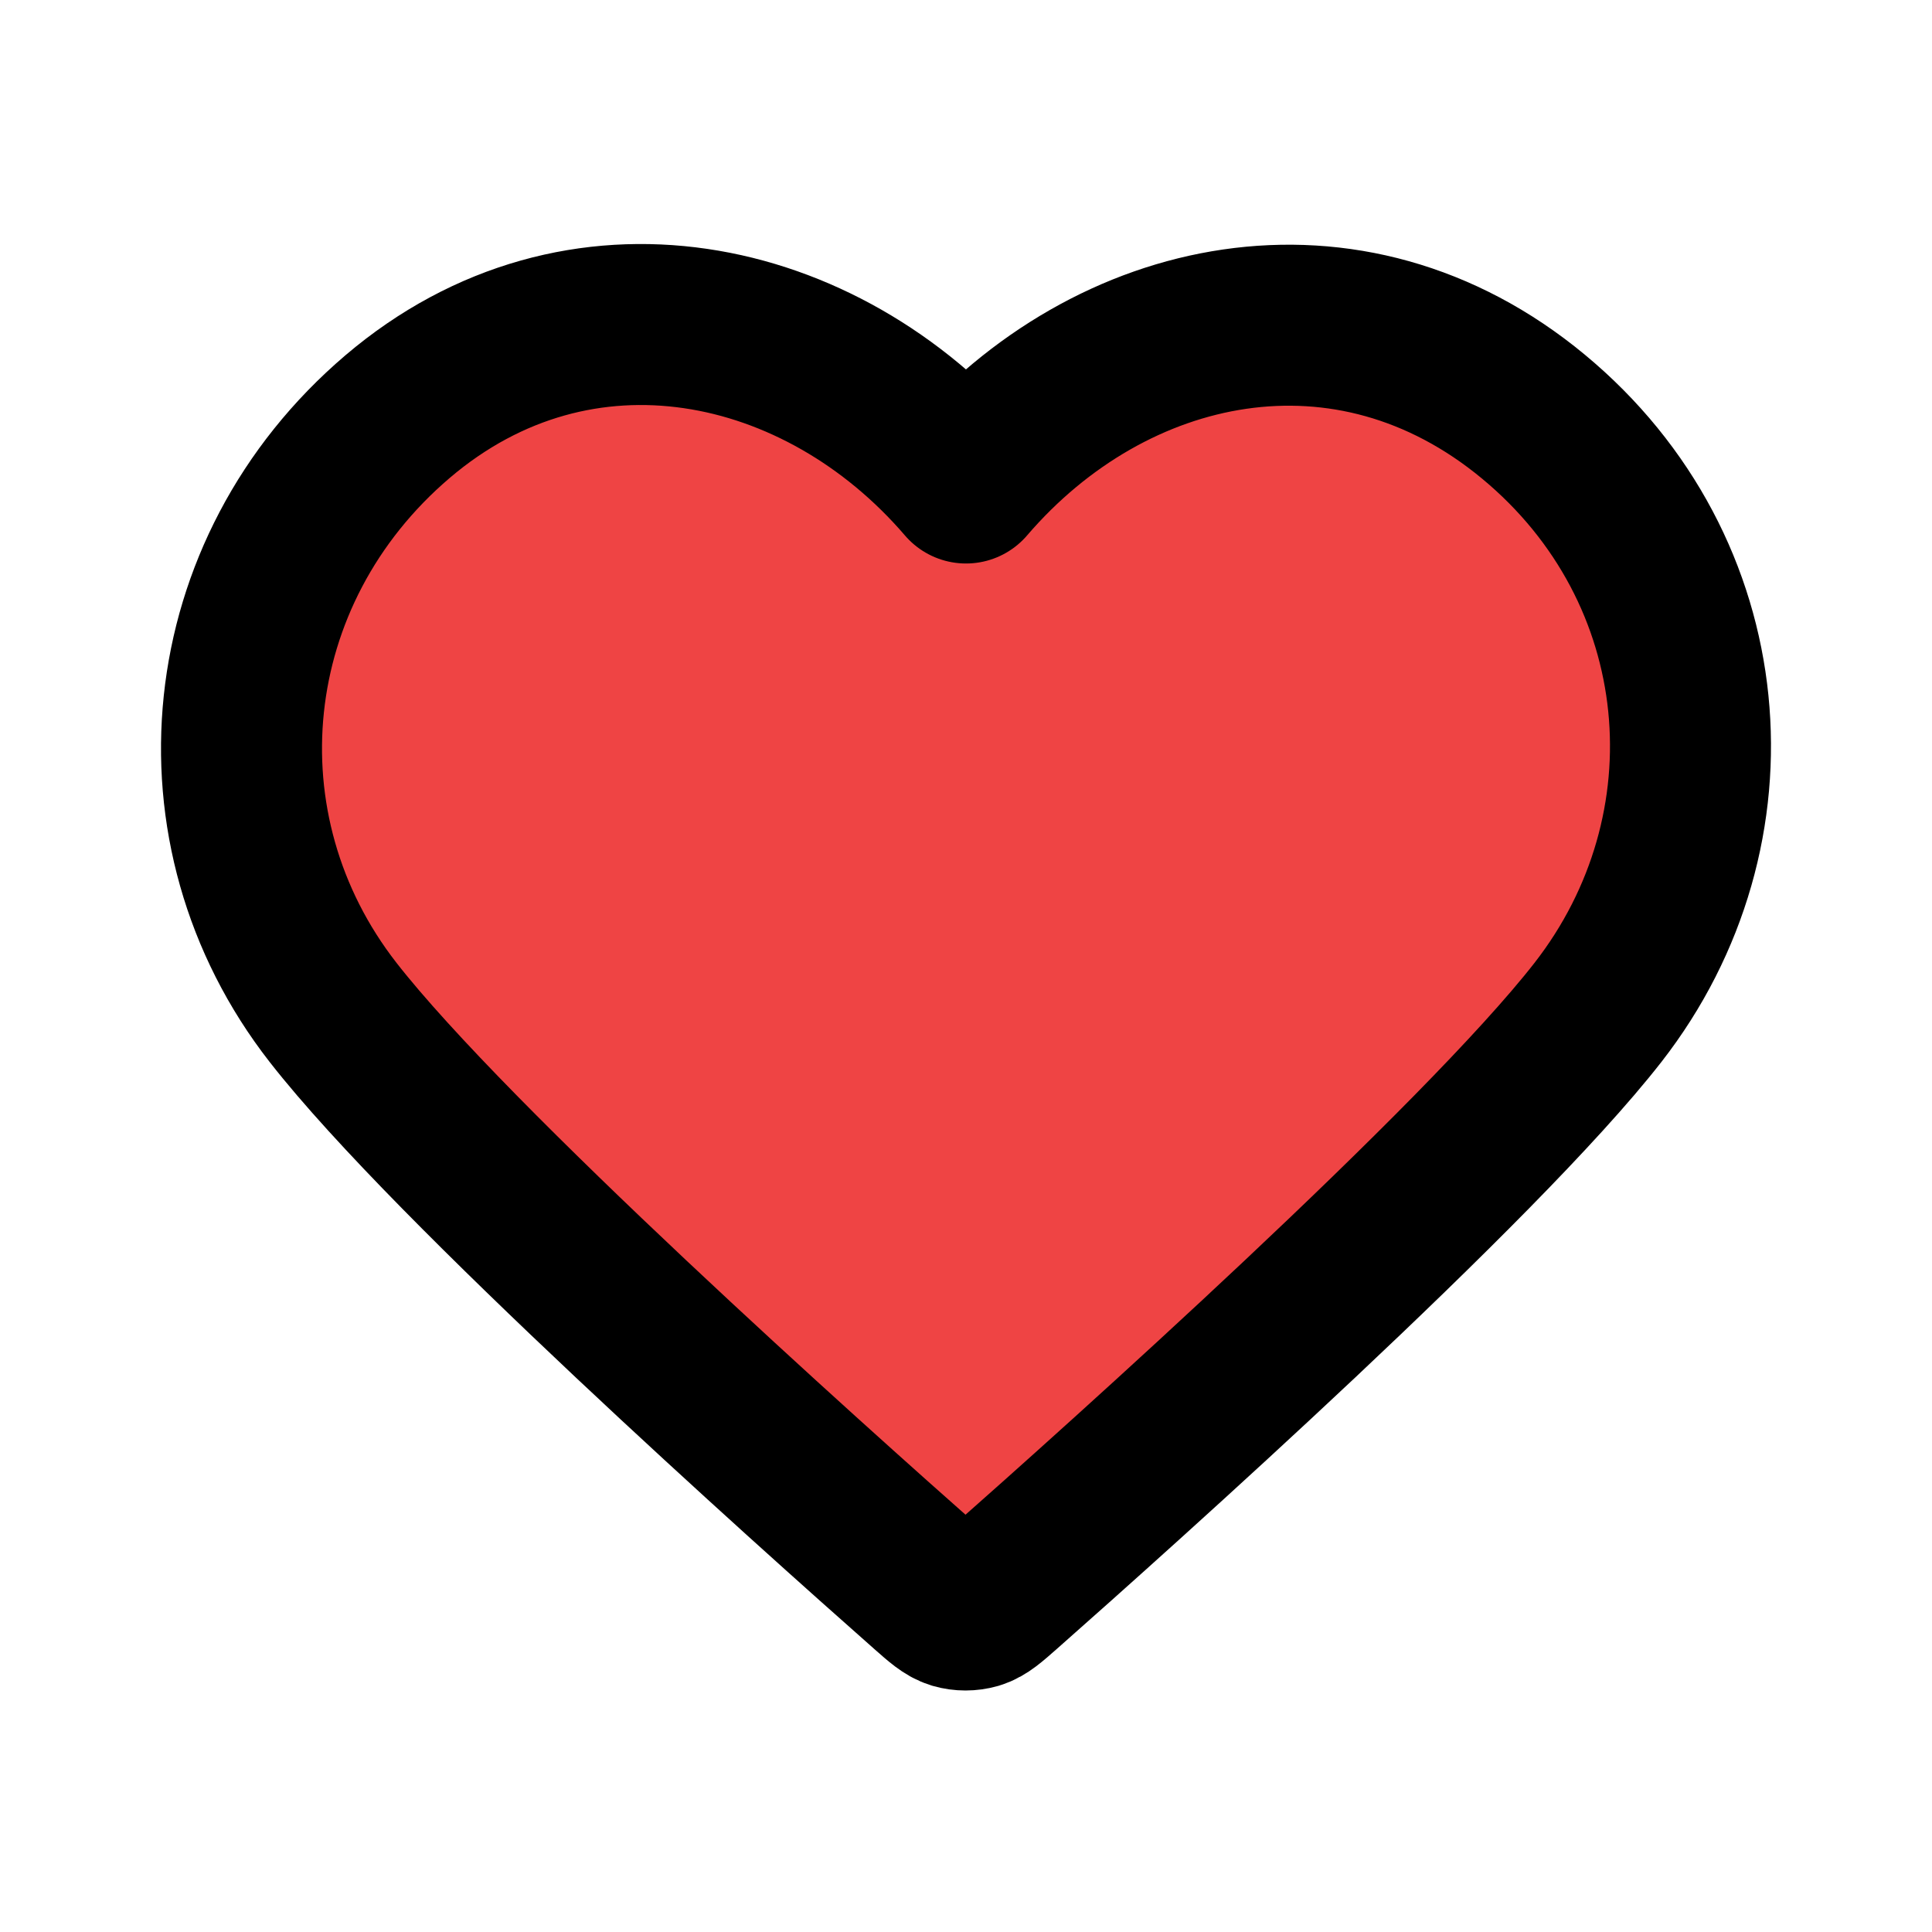
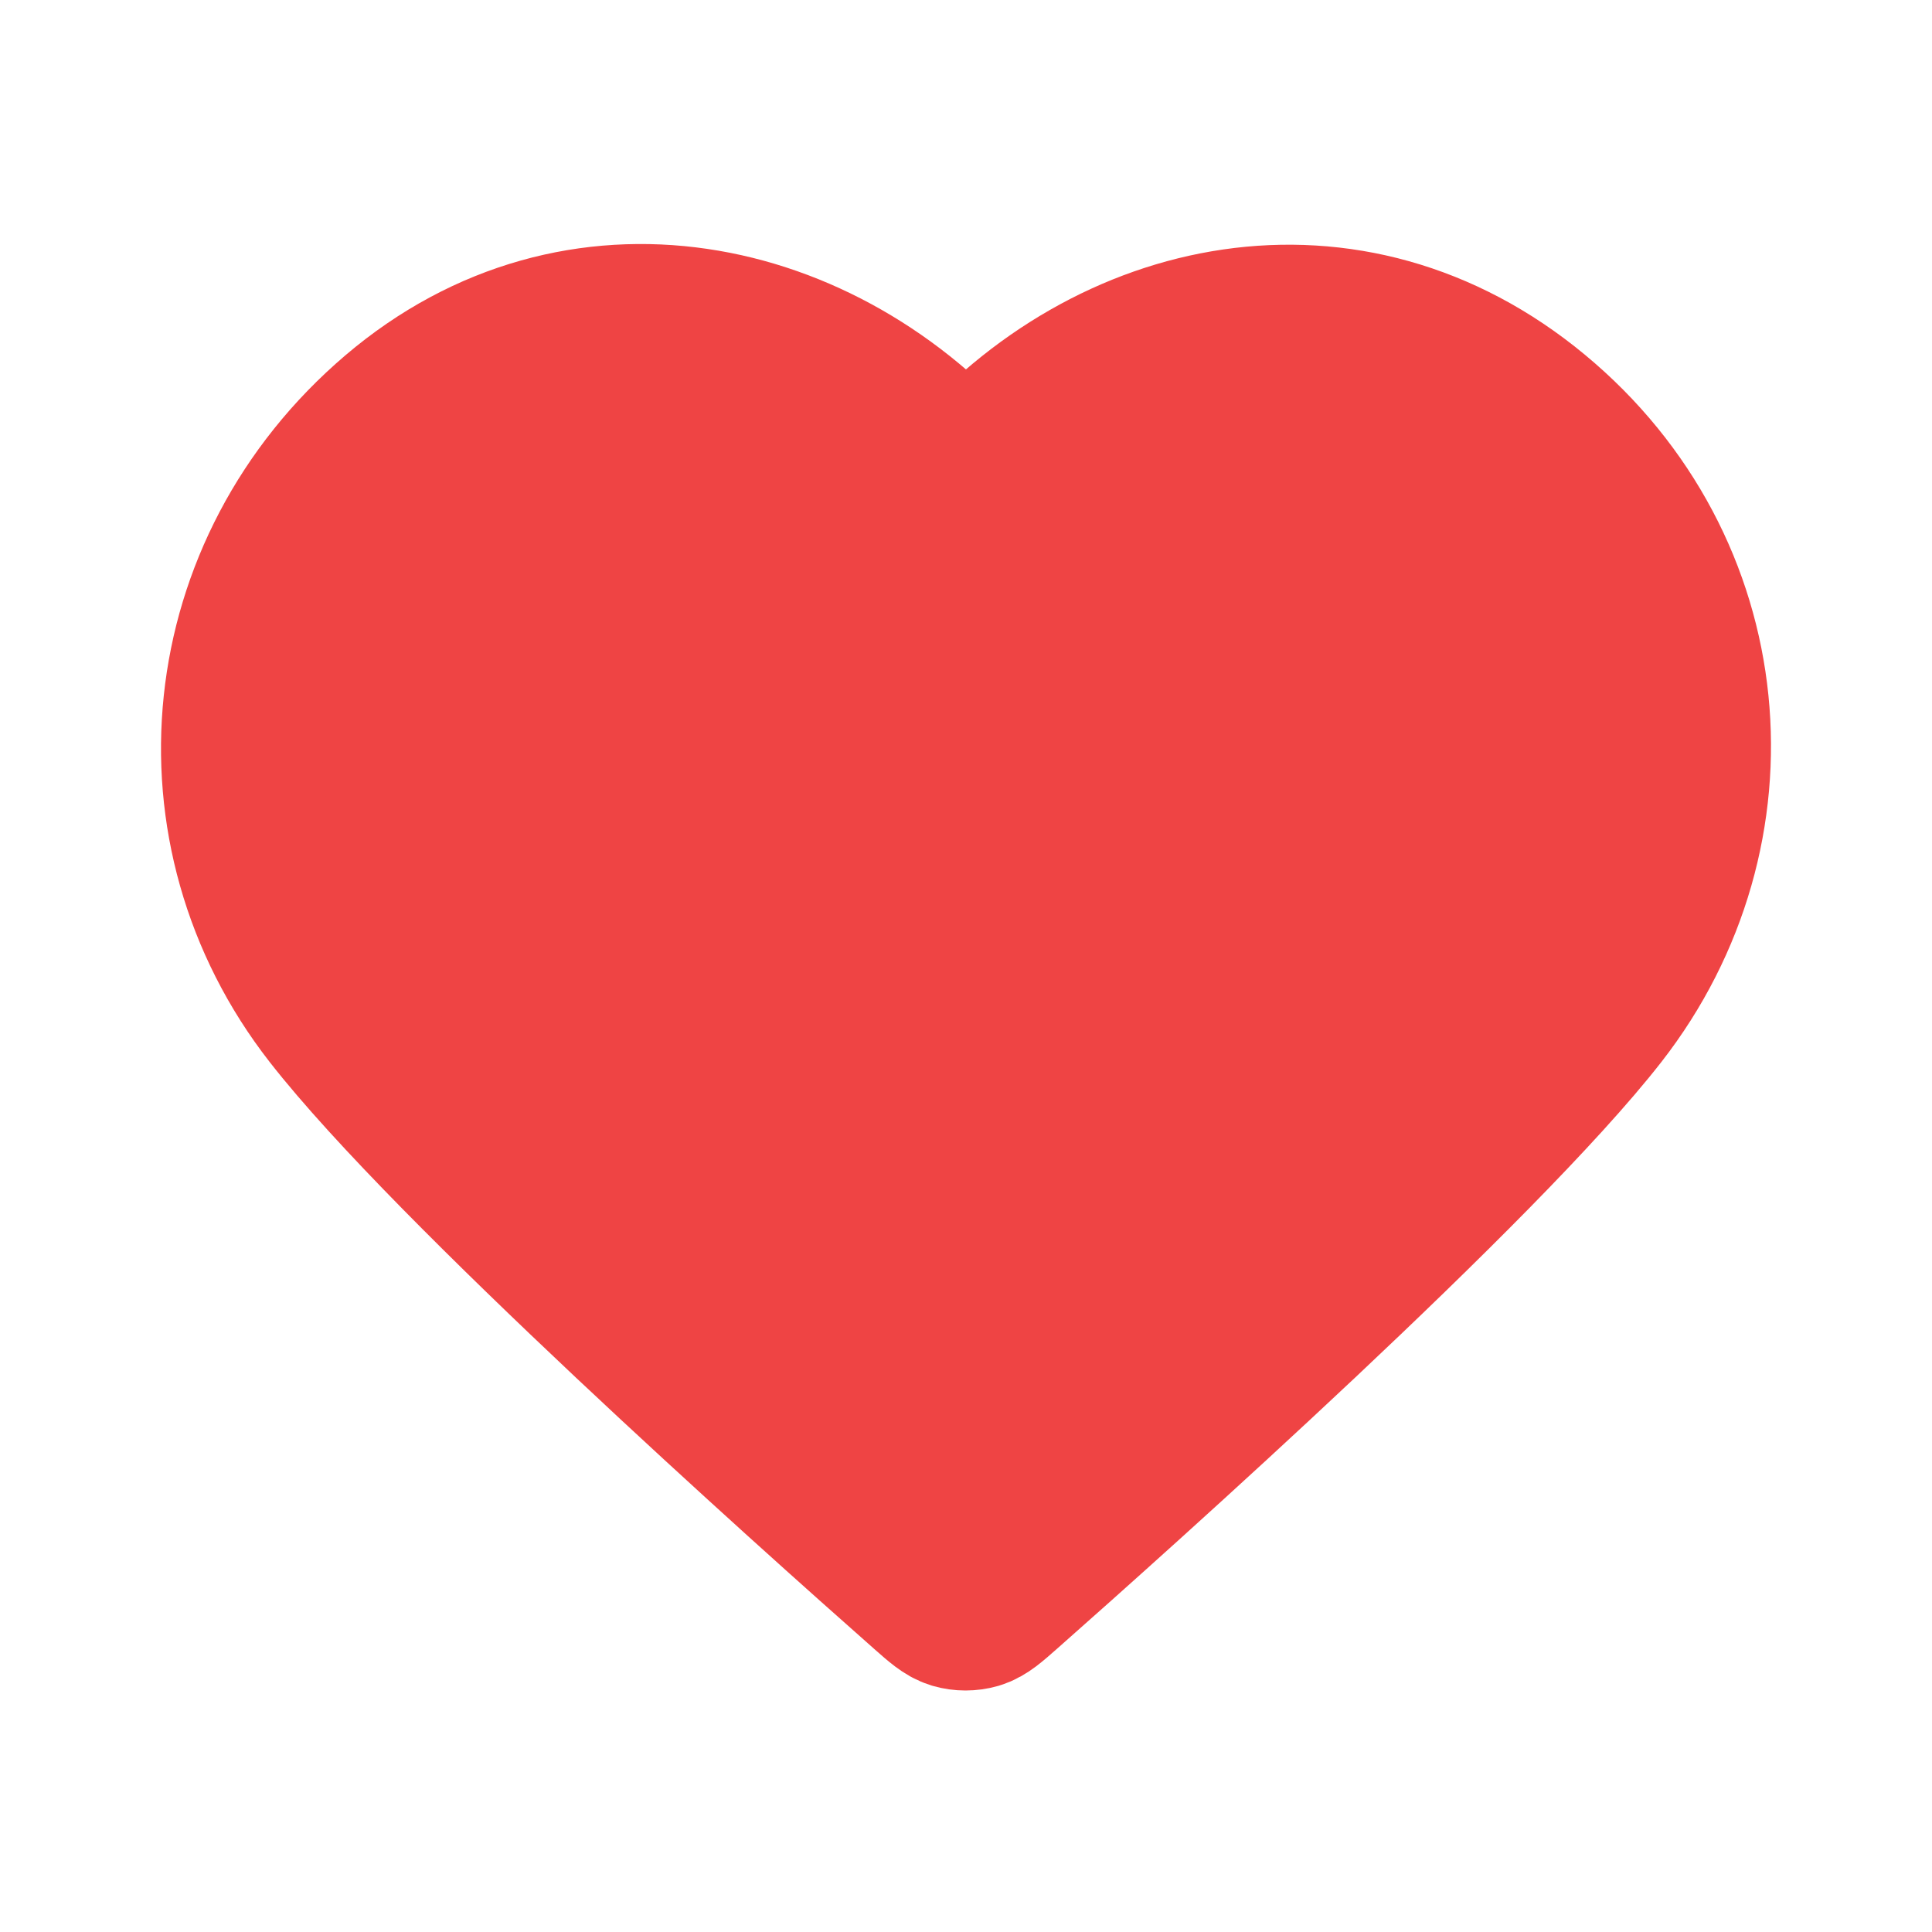
<svg xmlns="http://www.w3.org/2000/svg" viewBox="0 0 24 24" fill="#ef4444">
-   <path fill-rule="evenodd" clip-rule="evenodd" d="M12 6C10.201 3.903 7.194 3.255 4.939 5.175C2.685 7.096 2.367 10.306 4.138 12.577C5.61 14.465 10.065 18.448 11.525 19.737C11.688 19.881 11.77 19.953 11.865 19.982C11.948 20.006 12.039 20.006 12.123 19.982C12.218 19.953 12.299 19.881 12.463 19.737C13.923 18.448 18.378 14.465 19.85 12.577C21.62 10.306 21.342 7.075 19.048 5.175C16.755 3.275 13.799 3.903 12 6Z" stroke="#000000" stroke-width="2" stroke-linecap="round" stroke-linejoin="round" />
+   <path fill-rule="evenodd" clip-rule="evenodd" d="M12 6C10.201 3.903 7.194 3.255 4.939 5.175C2.685 7.096 2.367 10.306 4.138 12.577C5.61 14.465 10.065 18.448 11.525 19.737C11.688 19.881 11.77 19.953 11.865 19.982C11.948 20.006 12.039 20.006 12.123 19.982C12.218 19.953 12.299 19.881 12.463 19.737C13.923 18.448 18.378 14.465 19.85 12.577C21.62 10.306 21.342 7.075 19.048 5.175C16.755 3.275 13.799 3.903 12 6Z" stroke="#ef4444" stroke-width="2" stroke-linecap="round" stroke-linejoin="round" />
</svg>
